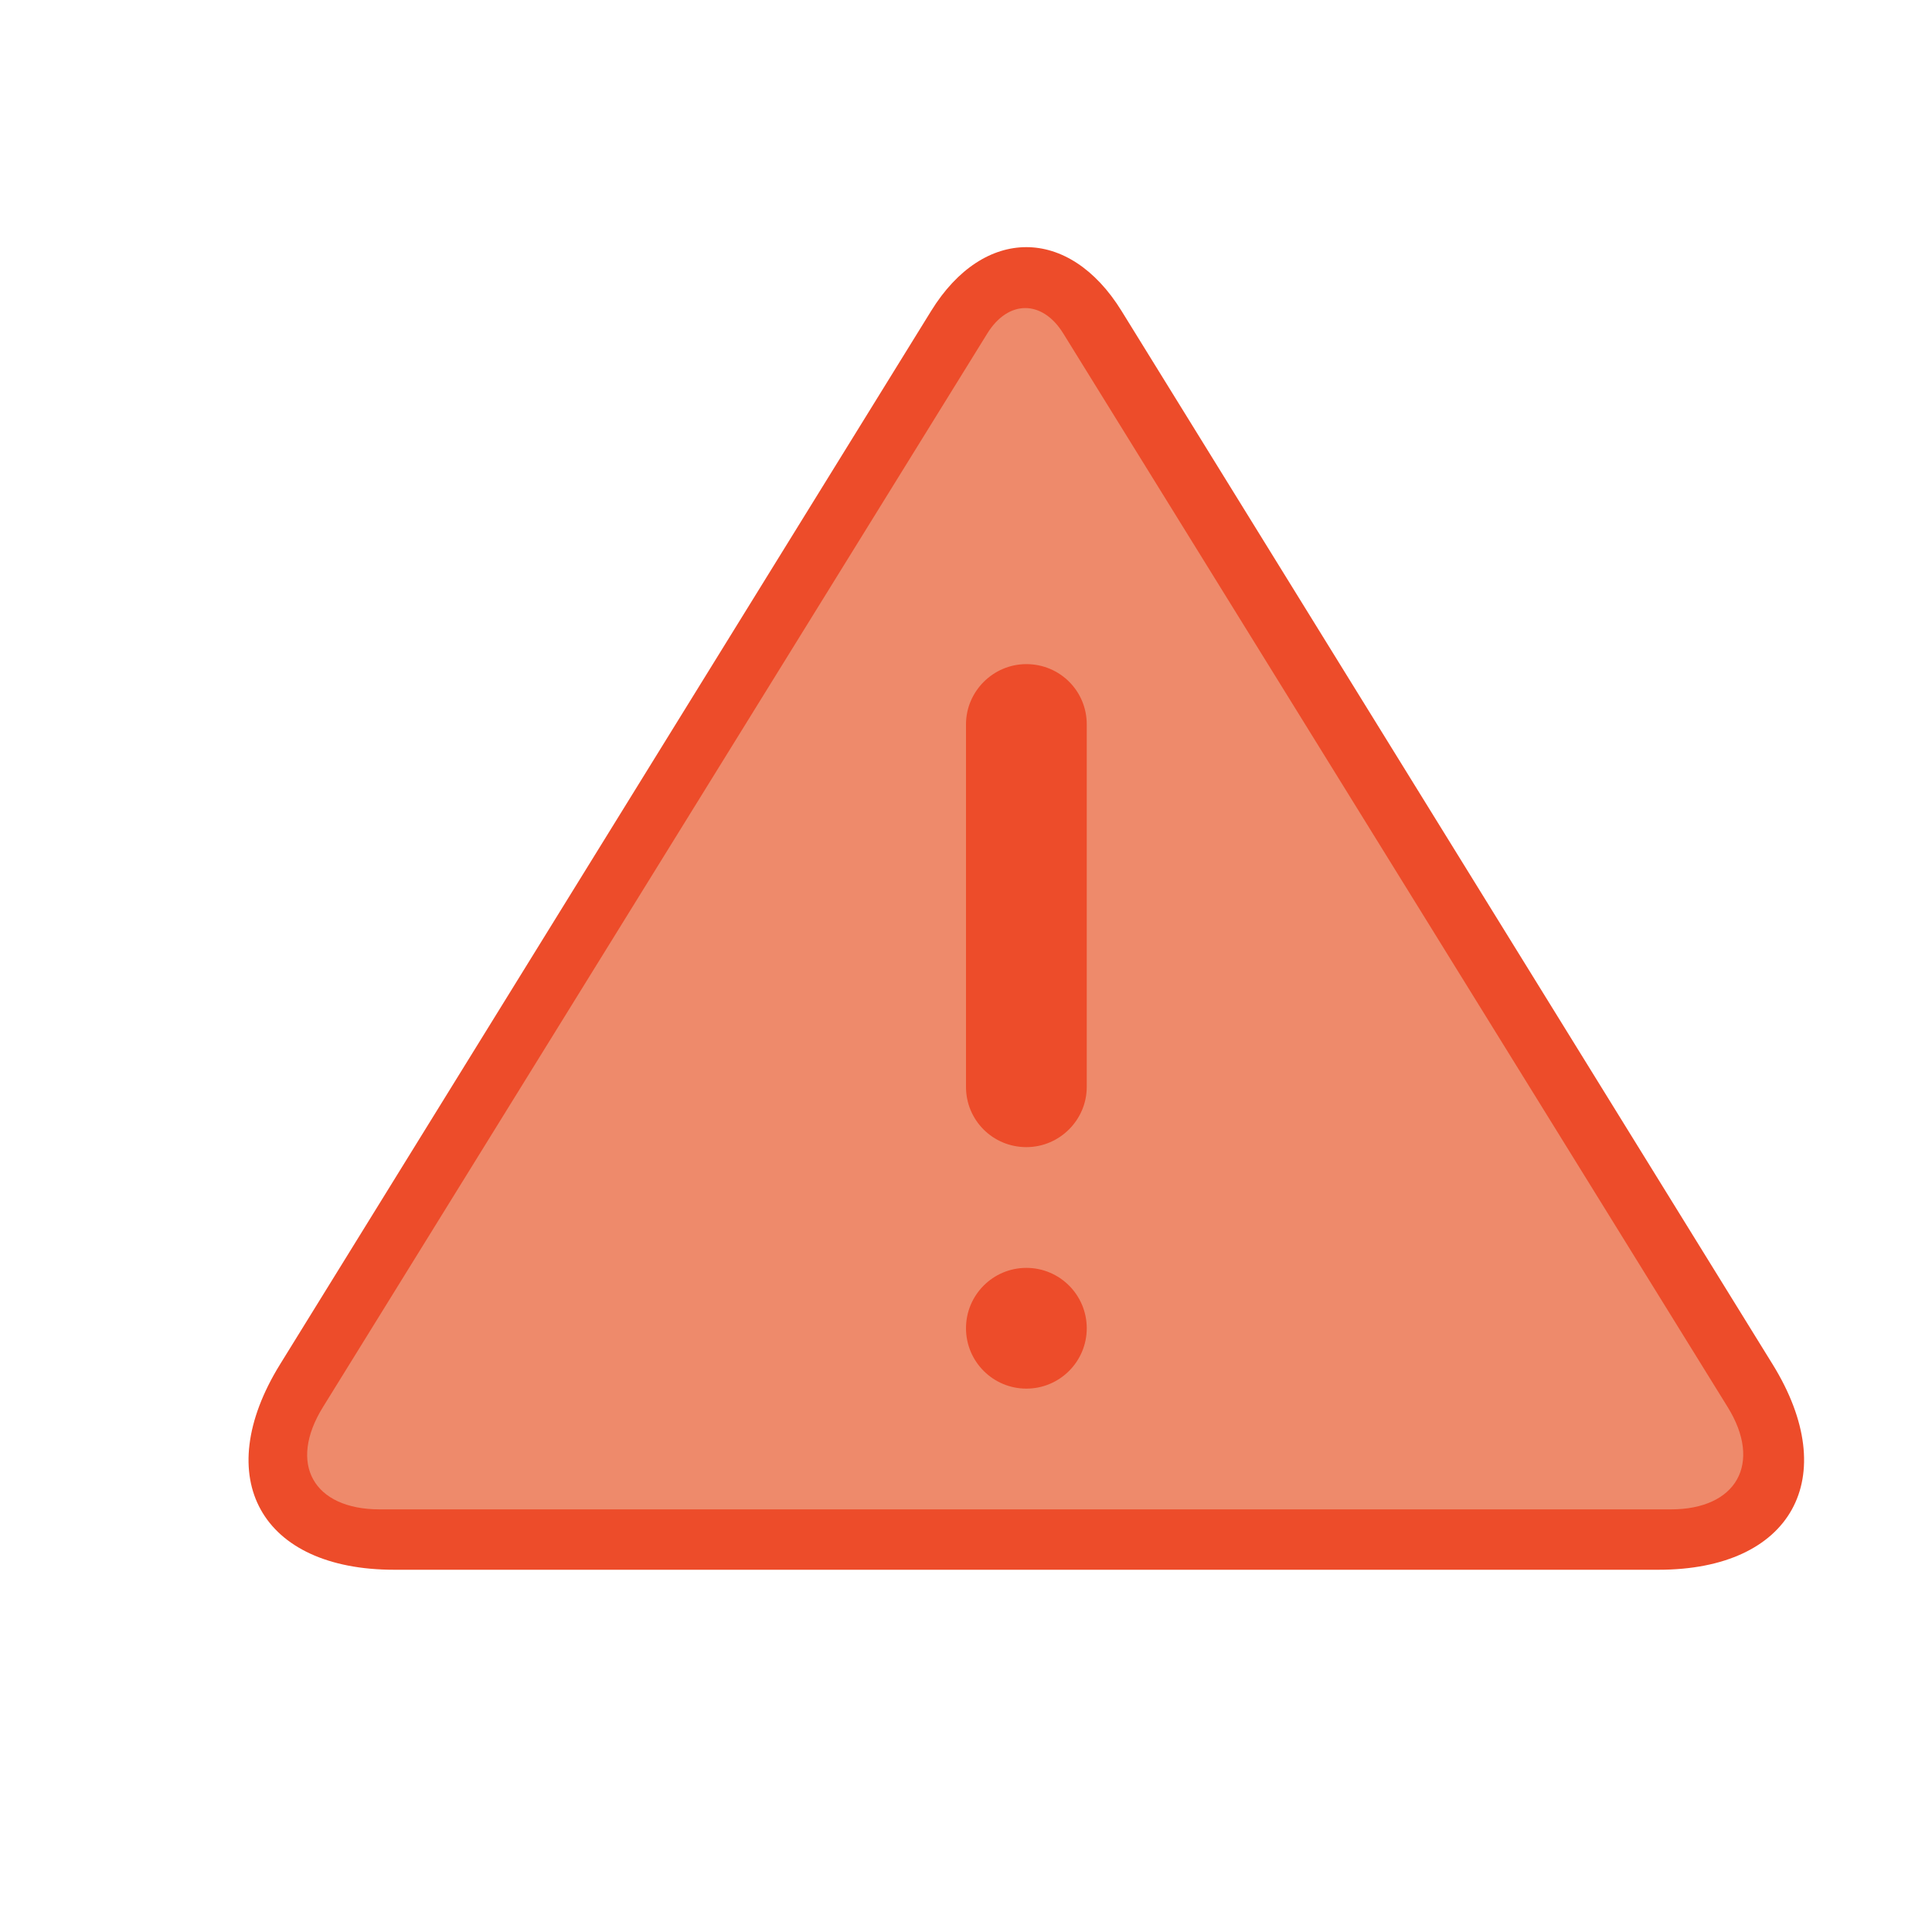
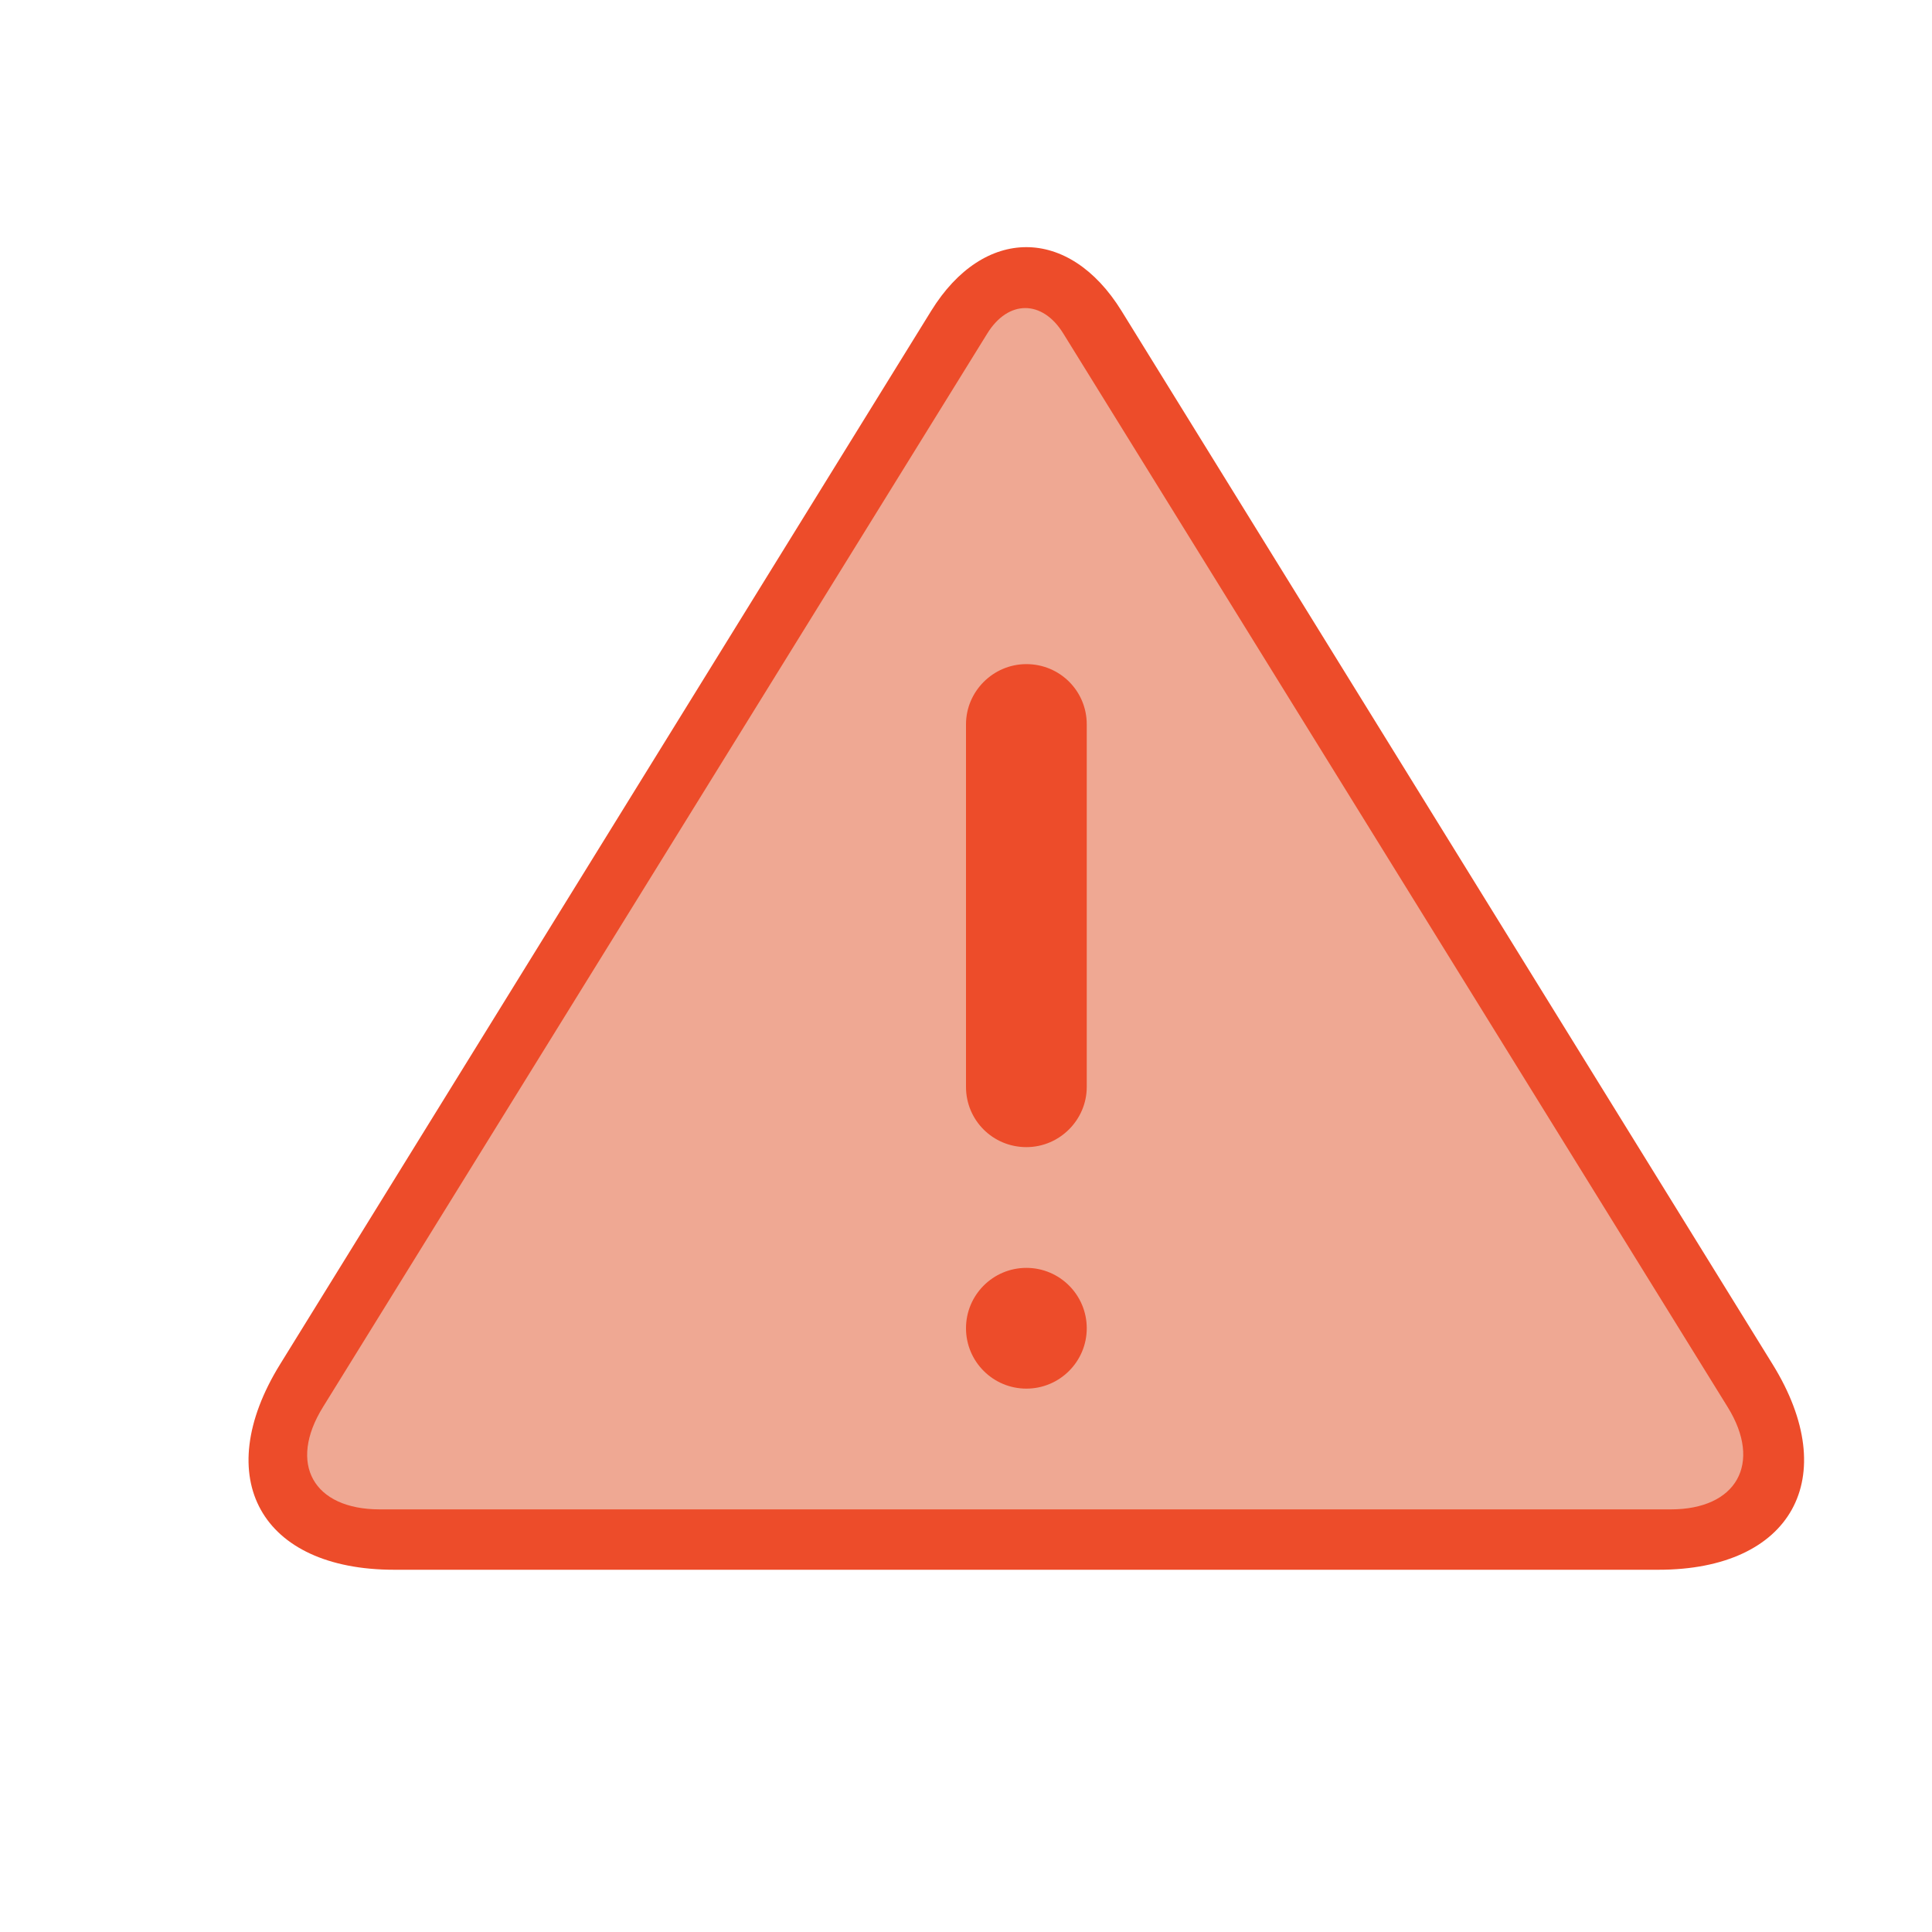
<svg xmlns="http://www.w3.org/2000/svg" height="32px" version="1.1" viewBox="0 0 32 32" width="32px" id="svg1120">
  <defs id="defs1115" />
-   <path id="path1669" style="opacity:1;fill:#ee8a6b;fill-opacity:1;stroke:none;stroke-width:0.629;stroke-opacity:1" d="M 17.027,4.256 4.439,24.244 c -0.071,0.457 0.301,0.569 0.434,0.791 0.111,0.088 0.245,0.172 0.33,0.289 0.055,0.069 0.082,0.15 0.117,0.215 l 23.857,-0.021 c 0.029,-0.078 0.02,-0.169 0.027,-0.23 -0.006,-0.134 0.057,-0.237 0.096,-0.328 0.076,-0.174 0.153,-0.419 0.195,-0.533 0.17,-0.016 0.199,-0.009 0.287,-0.014 z" />
+   <path id="path1669" style="opacity:1;fill:#efa893;fill-opacity:1;stroke:none;stroke-width:0.629;stroke-opacity:1" d="M 17.027,4.256 4.439,24.244 c -0.071,0.457 0.301,0.569 0.434,0.791 0.111,0.088 0.245,0.172 0.33,0.289 0.055,0.069 0.082,0.15 0.117,0.215 l 23.857,-0.021 c 0.029,-0.078 0.02,-0.169 0.027,-0.23 -0.006,-0.134 0.057,-0.237 0.096,-0.328 0.076,-0.174 0.153,-0.419 0.195,-0.533 0.17,-0.016 0.199,-0.009 0.287,-0.014 z" />
  <g id="layer2" />
  <g id="Page-1" style="fill:#ed4c2a;fill-opacity:1;fill-rule:evenodd;stroke:none;stroke-width:1">
    <g id="icon-61-warning" style="fill:#ed4c2a;fill-opacity:1">
      <path d="m 15.424,5.148 c 0.87,-1.408 2.283,-1.404 3.151,0 L 29.36,22.597 C 30.522,24.477 29.676,26 27.471,26 H 6.528 C 4.323,26 3.474,24.483 4.639,22.597 Z m 0.929,0.375 c 0.347,-0.561 0.912,-0.56 1.258,0 L 28.616,23.306 C 29.195,24.241 28.762,25 27.675,25 H 6.29 C 5.191,25 4.766,24.246 5.349,23.306 Z M 17,11 c -0.552,0 -1,0.453 -1,0.997 v 6.006 C 16,18.554 16.444,19 17,19 c 0.552,0 1,-0.453 1,-0.997 V 11.997 C 18,11.446 17.556,11 17,11 Z m 0,12 c 0.552,0 1,-0.448 1,-1 0,-0.552 -0.448,-1 -1,-1 -0.552,0 -1,0.448 -1,1 0,0.552 0.448,1 1,1 z" id="warning" style="fill:#ed4c2a;fill-opacity:1" />
    </g>
  </g>
</svg>
